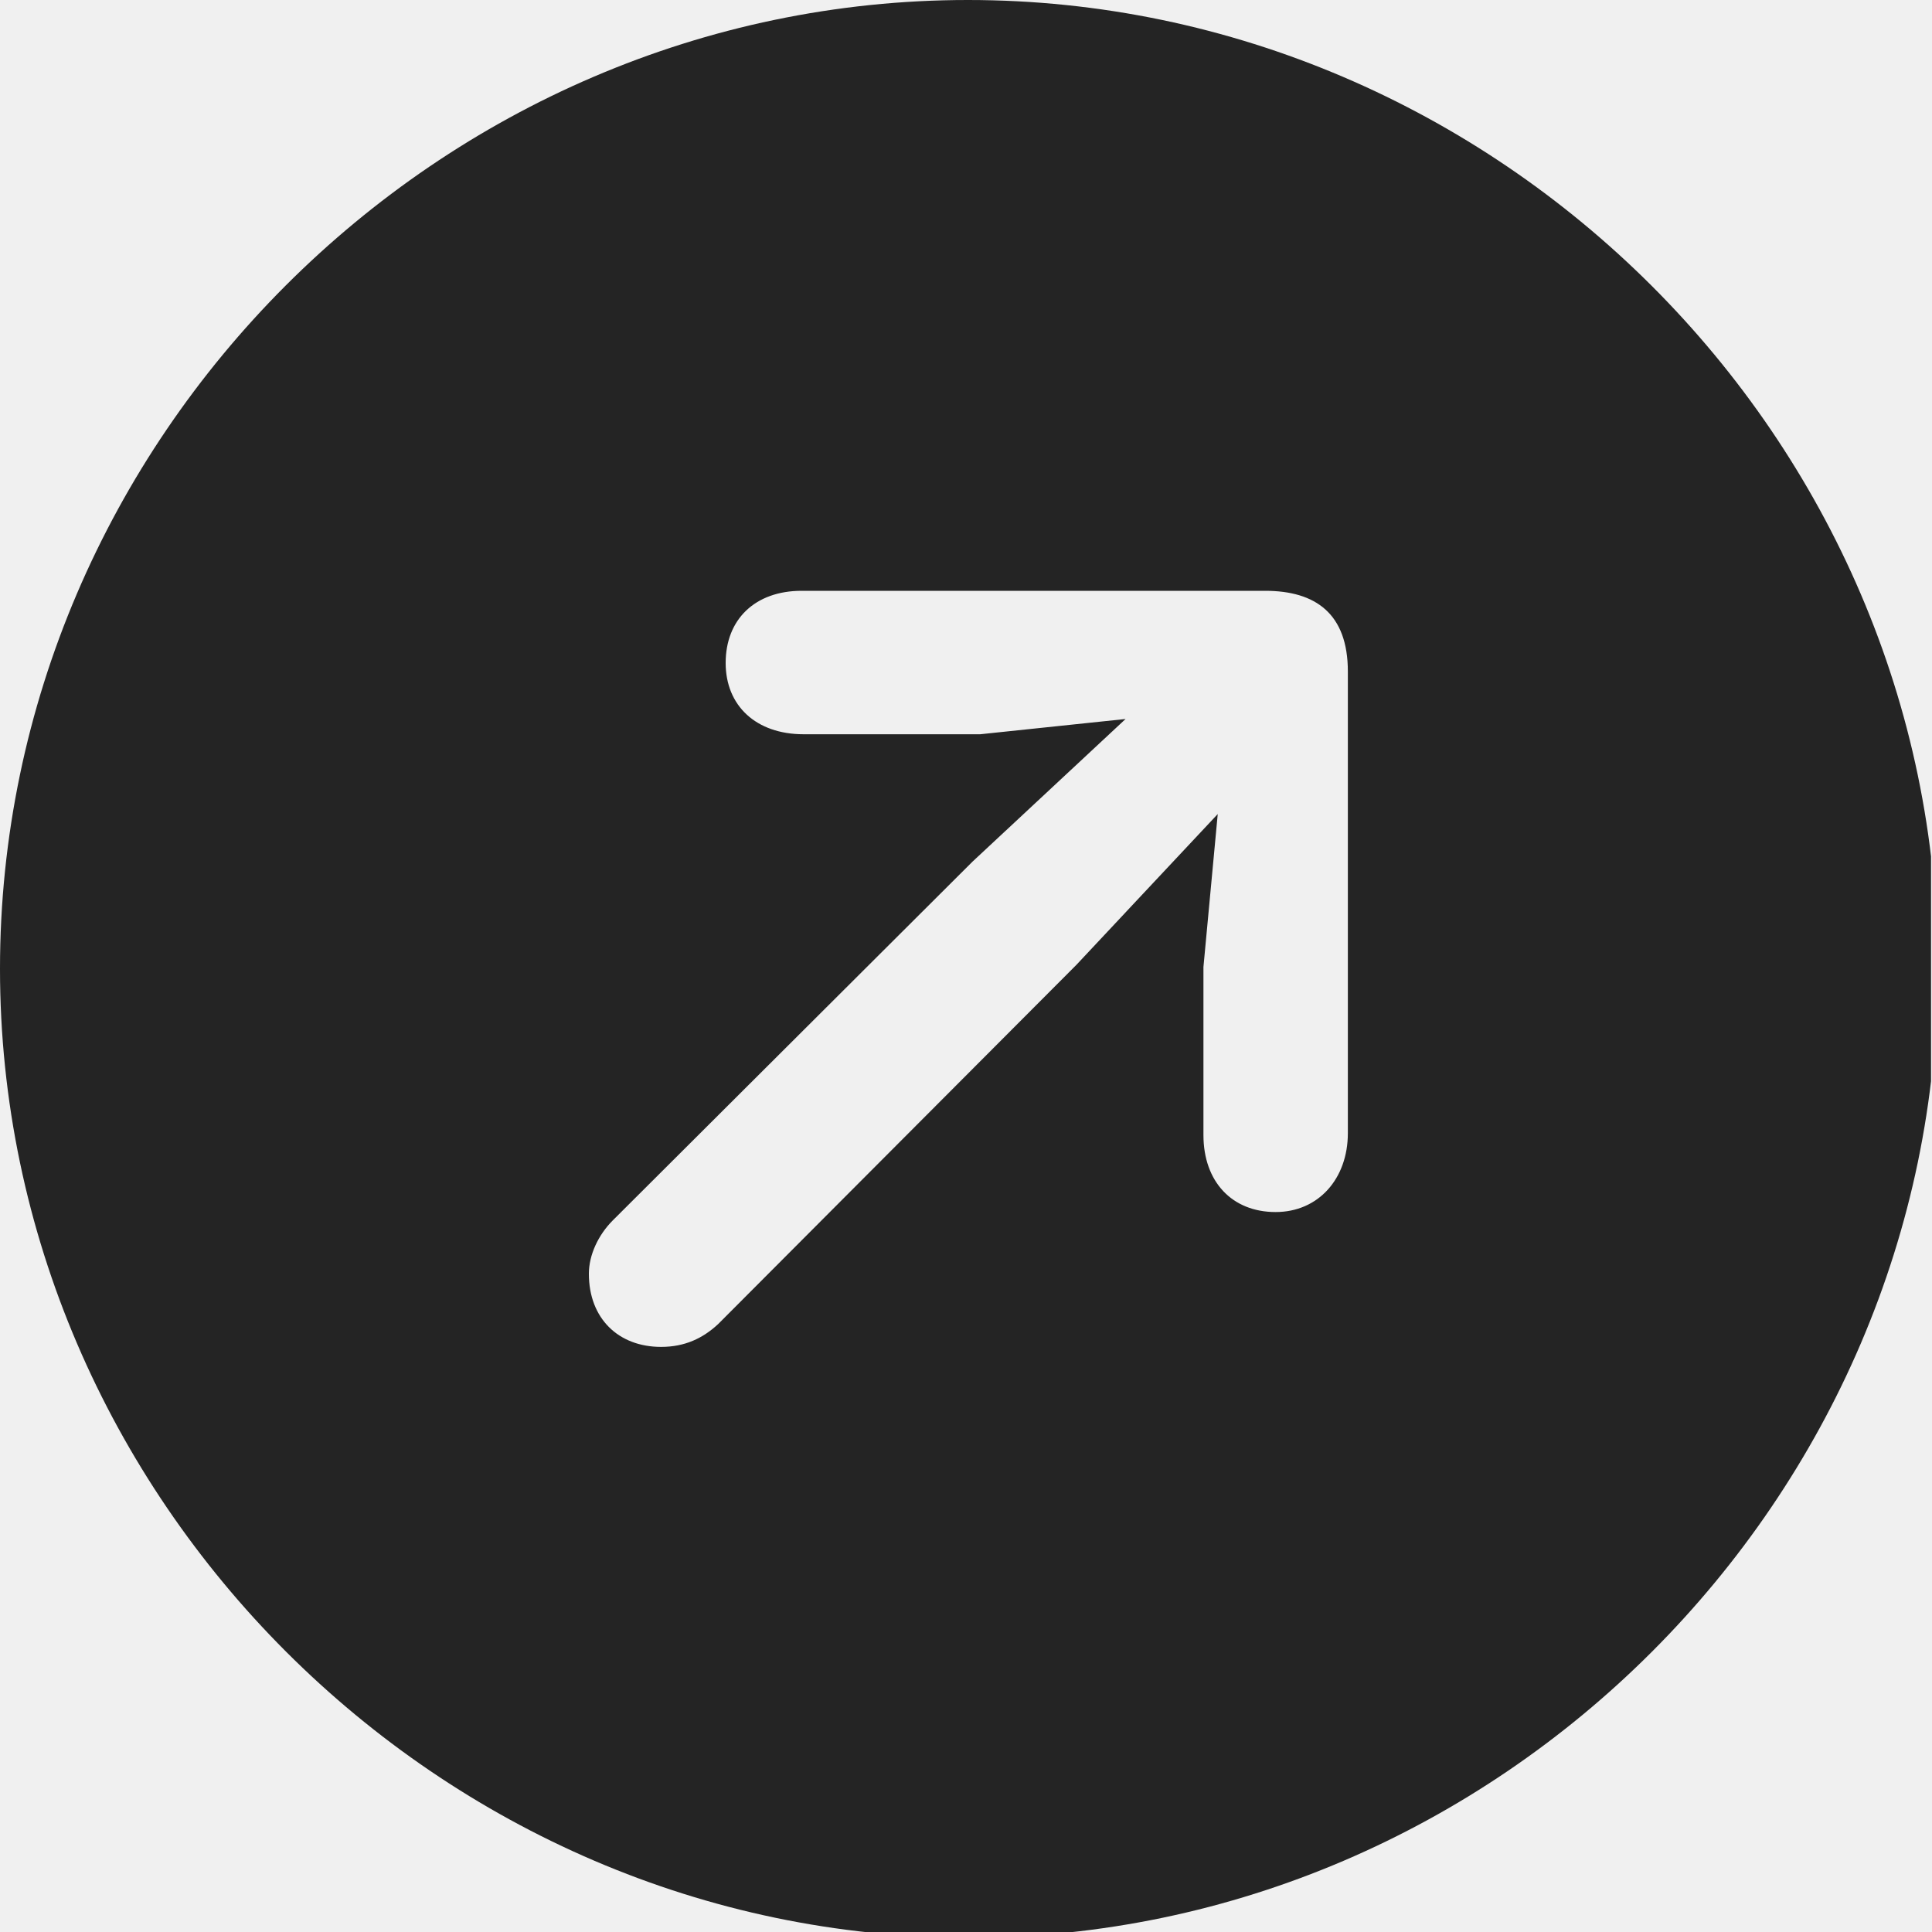
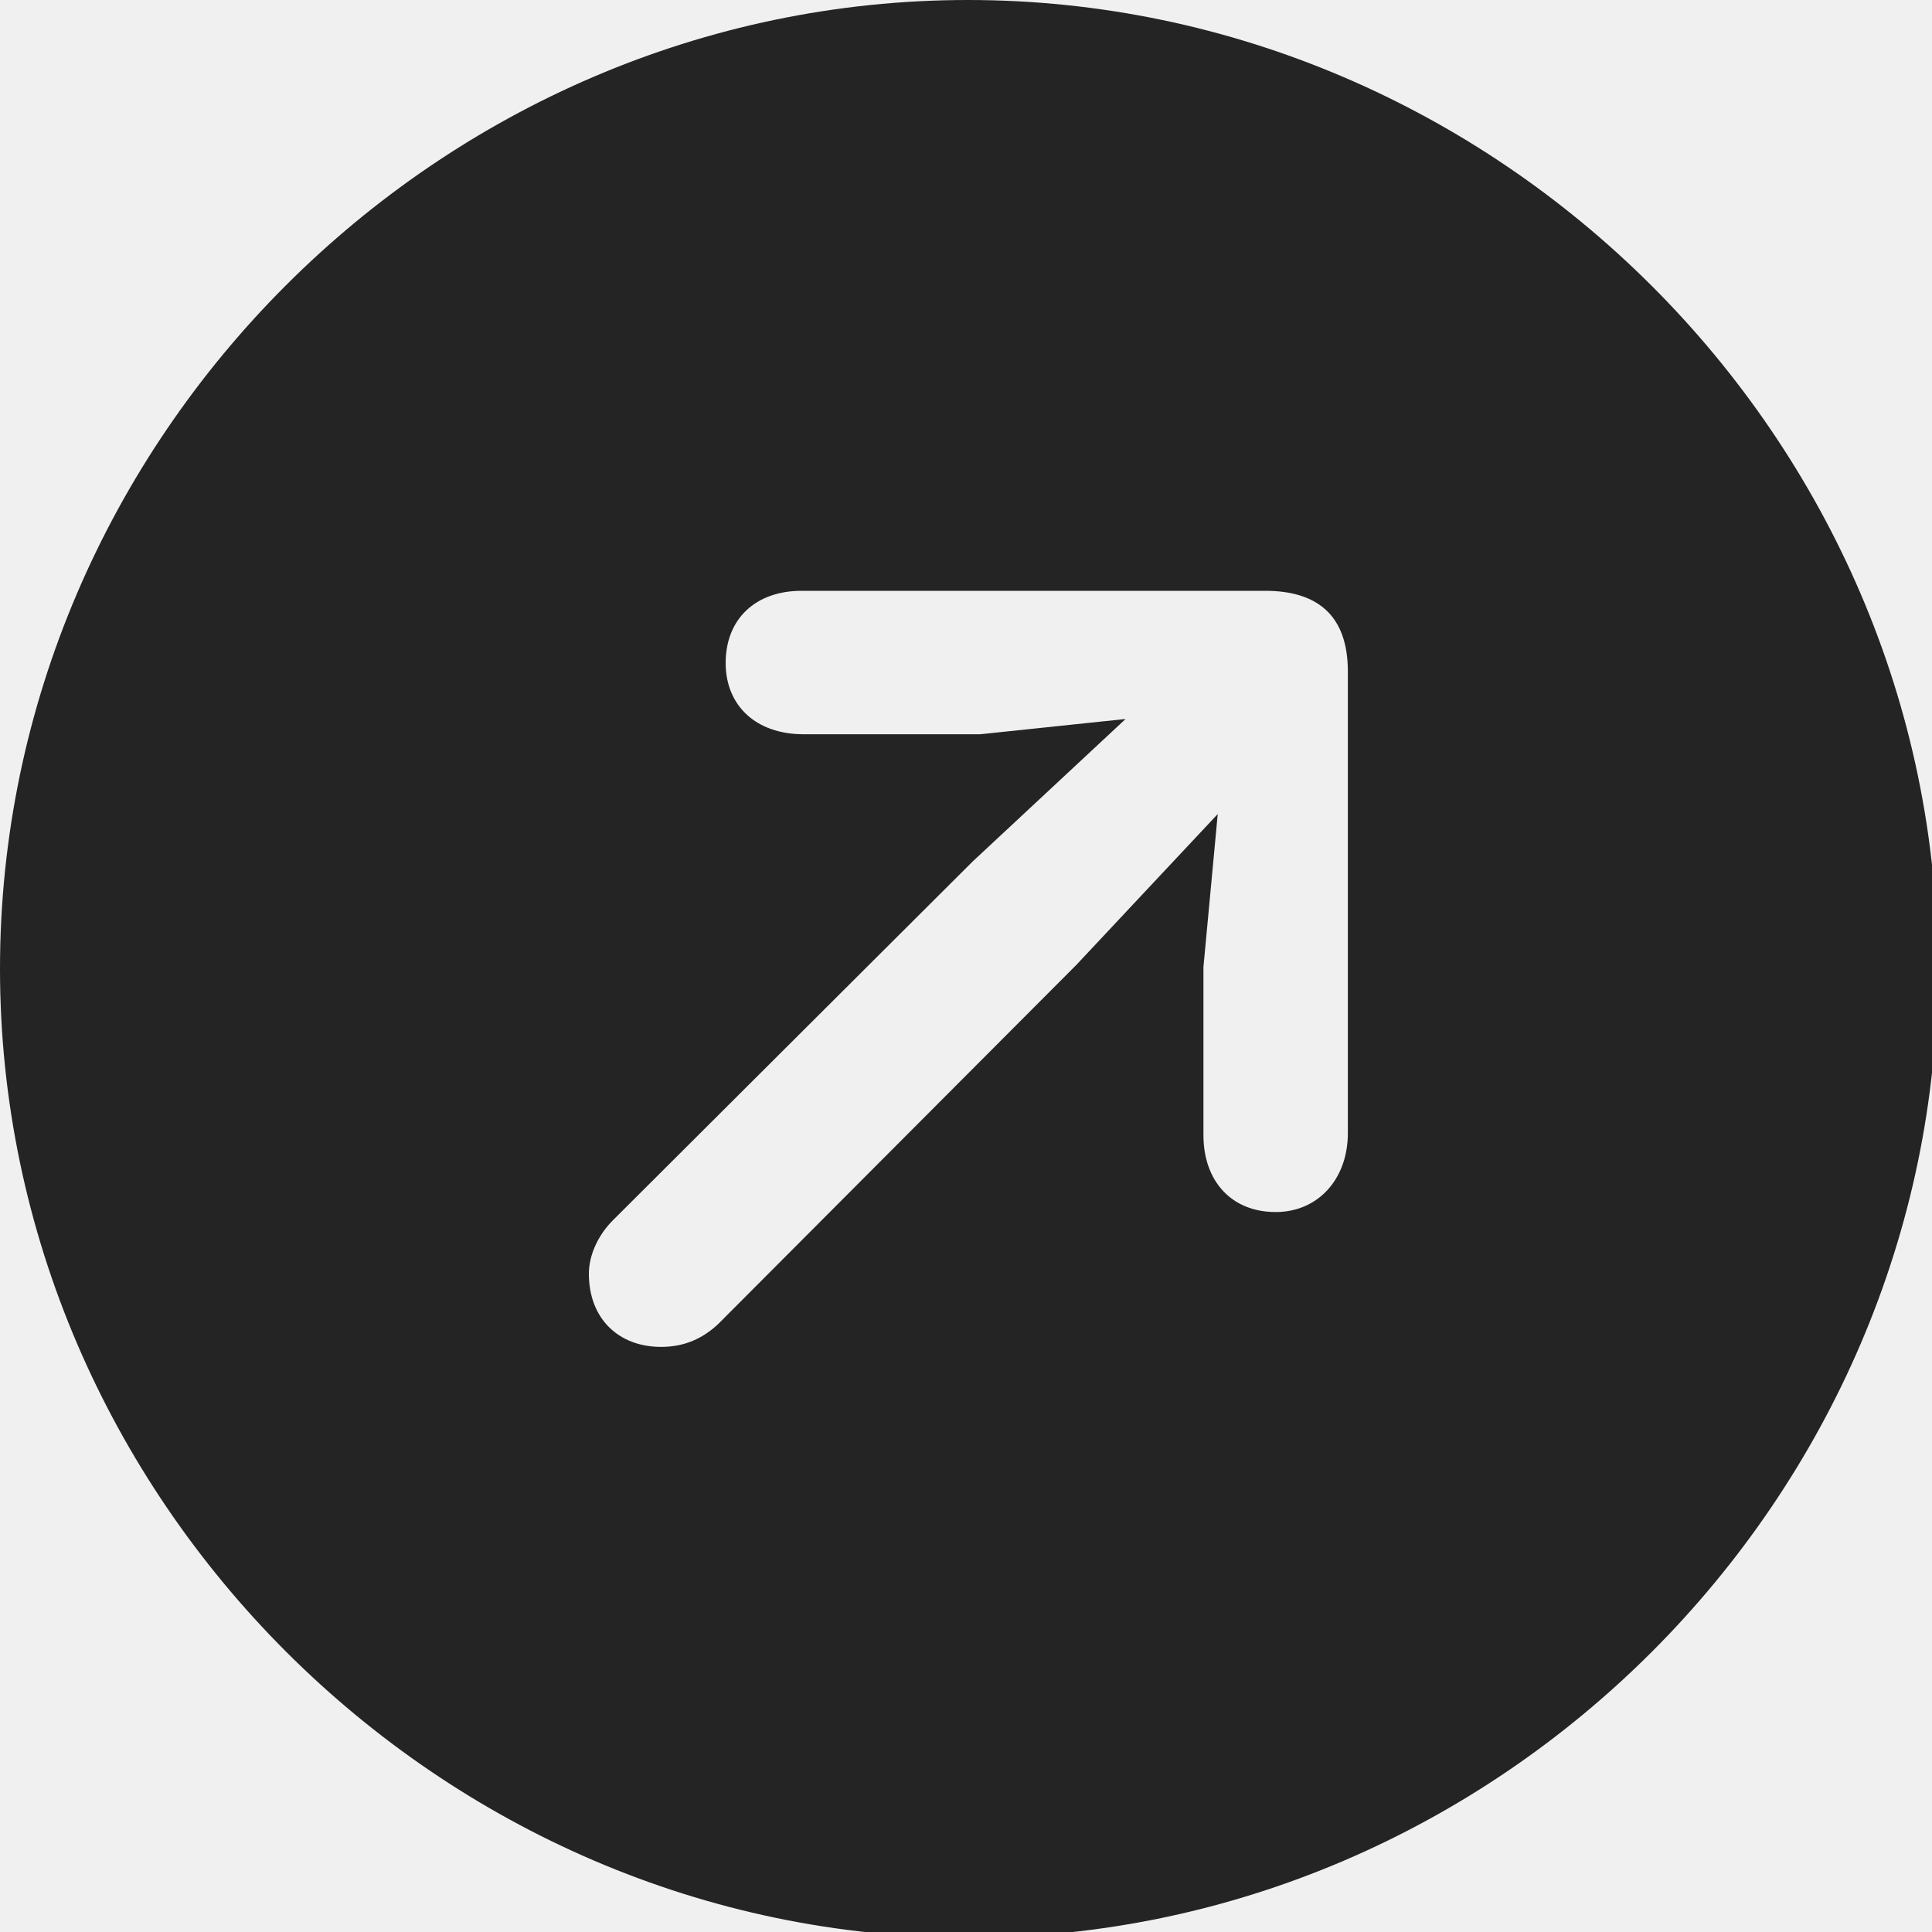
<svg xmlns="http://www.w3.org/2000/svg" width="20" height="20" viewBox="0 0 20 20" fill="none">
-   <g clip-path="url(#clip0_707_6)">
+   <g clipPath="url(#clip0_707_6)">
    <path d="M10.029 20.059C15.516 20.059 20.059 15.506 20.059 10.029C20.059 4.543 15.506 0 10.02 0C4.543 0 0 4.543 0 10.029C0 15.506 4.553 20.059 10.029 20.059ZM13.205 12.547C12.753 12.547 12.458 12.232 12.458 11.75V10.01L12.606 8.427L11.141 9.99L7.434 13.707C7.276 13.854 7.089 13.943 6.844 13.943C6.401 13.943 6.096 13.648 6.096 13.186C6.096 12.989 6.195 12.783 6.342 12.635L10.069 8.918L11.652 7.443L10.147 7.601H8.319C7.827 7.601 7.512 7.306 7.512 6.863C7.512 6.411 7.817 6.116 8.299 6.116H13.097C13.618 6.116 13.953 6.352 13.953 6.952V11.73C13.953 12.202 13.648 12.547 13.205 12.547Z" fill="black" fill-opacity="0.85" />
  </g>
  <defs>
    <clipPath id="clip0_707_6">
      <rect width="19.99" height="20" fill="white" />
    </clipPath>
  </defs>
</svg>
